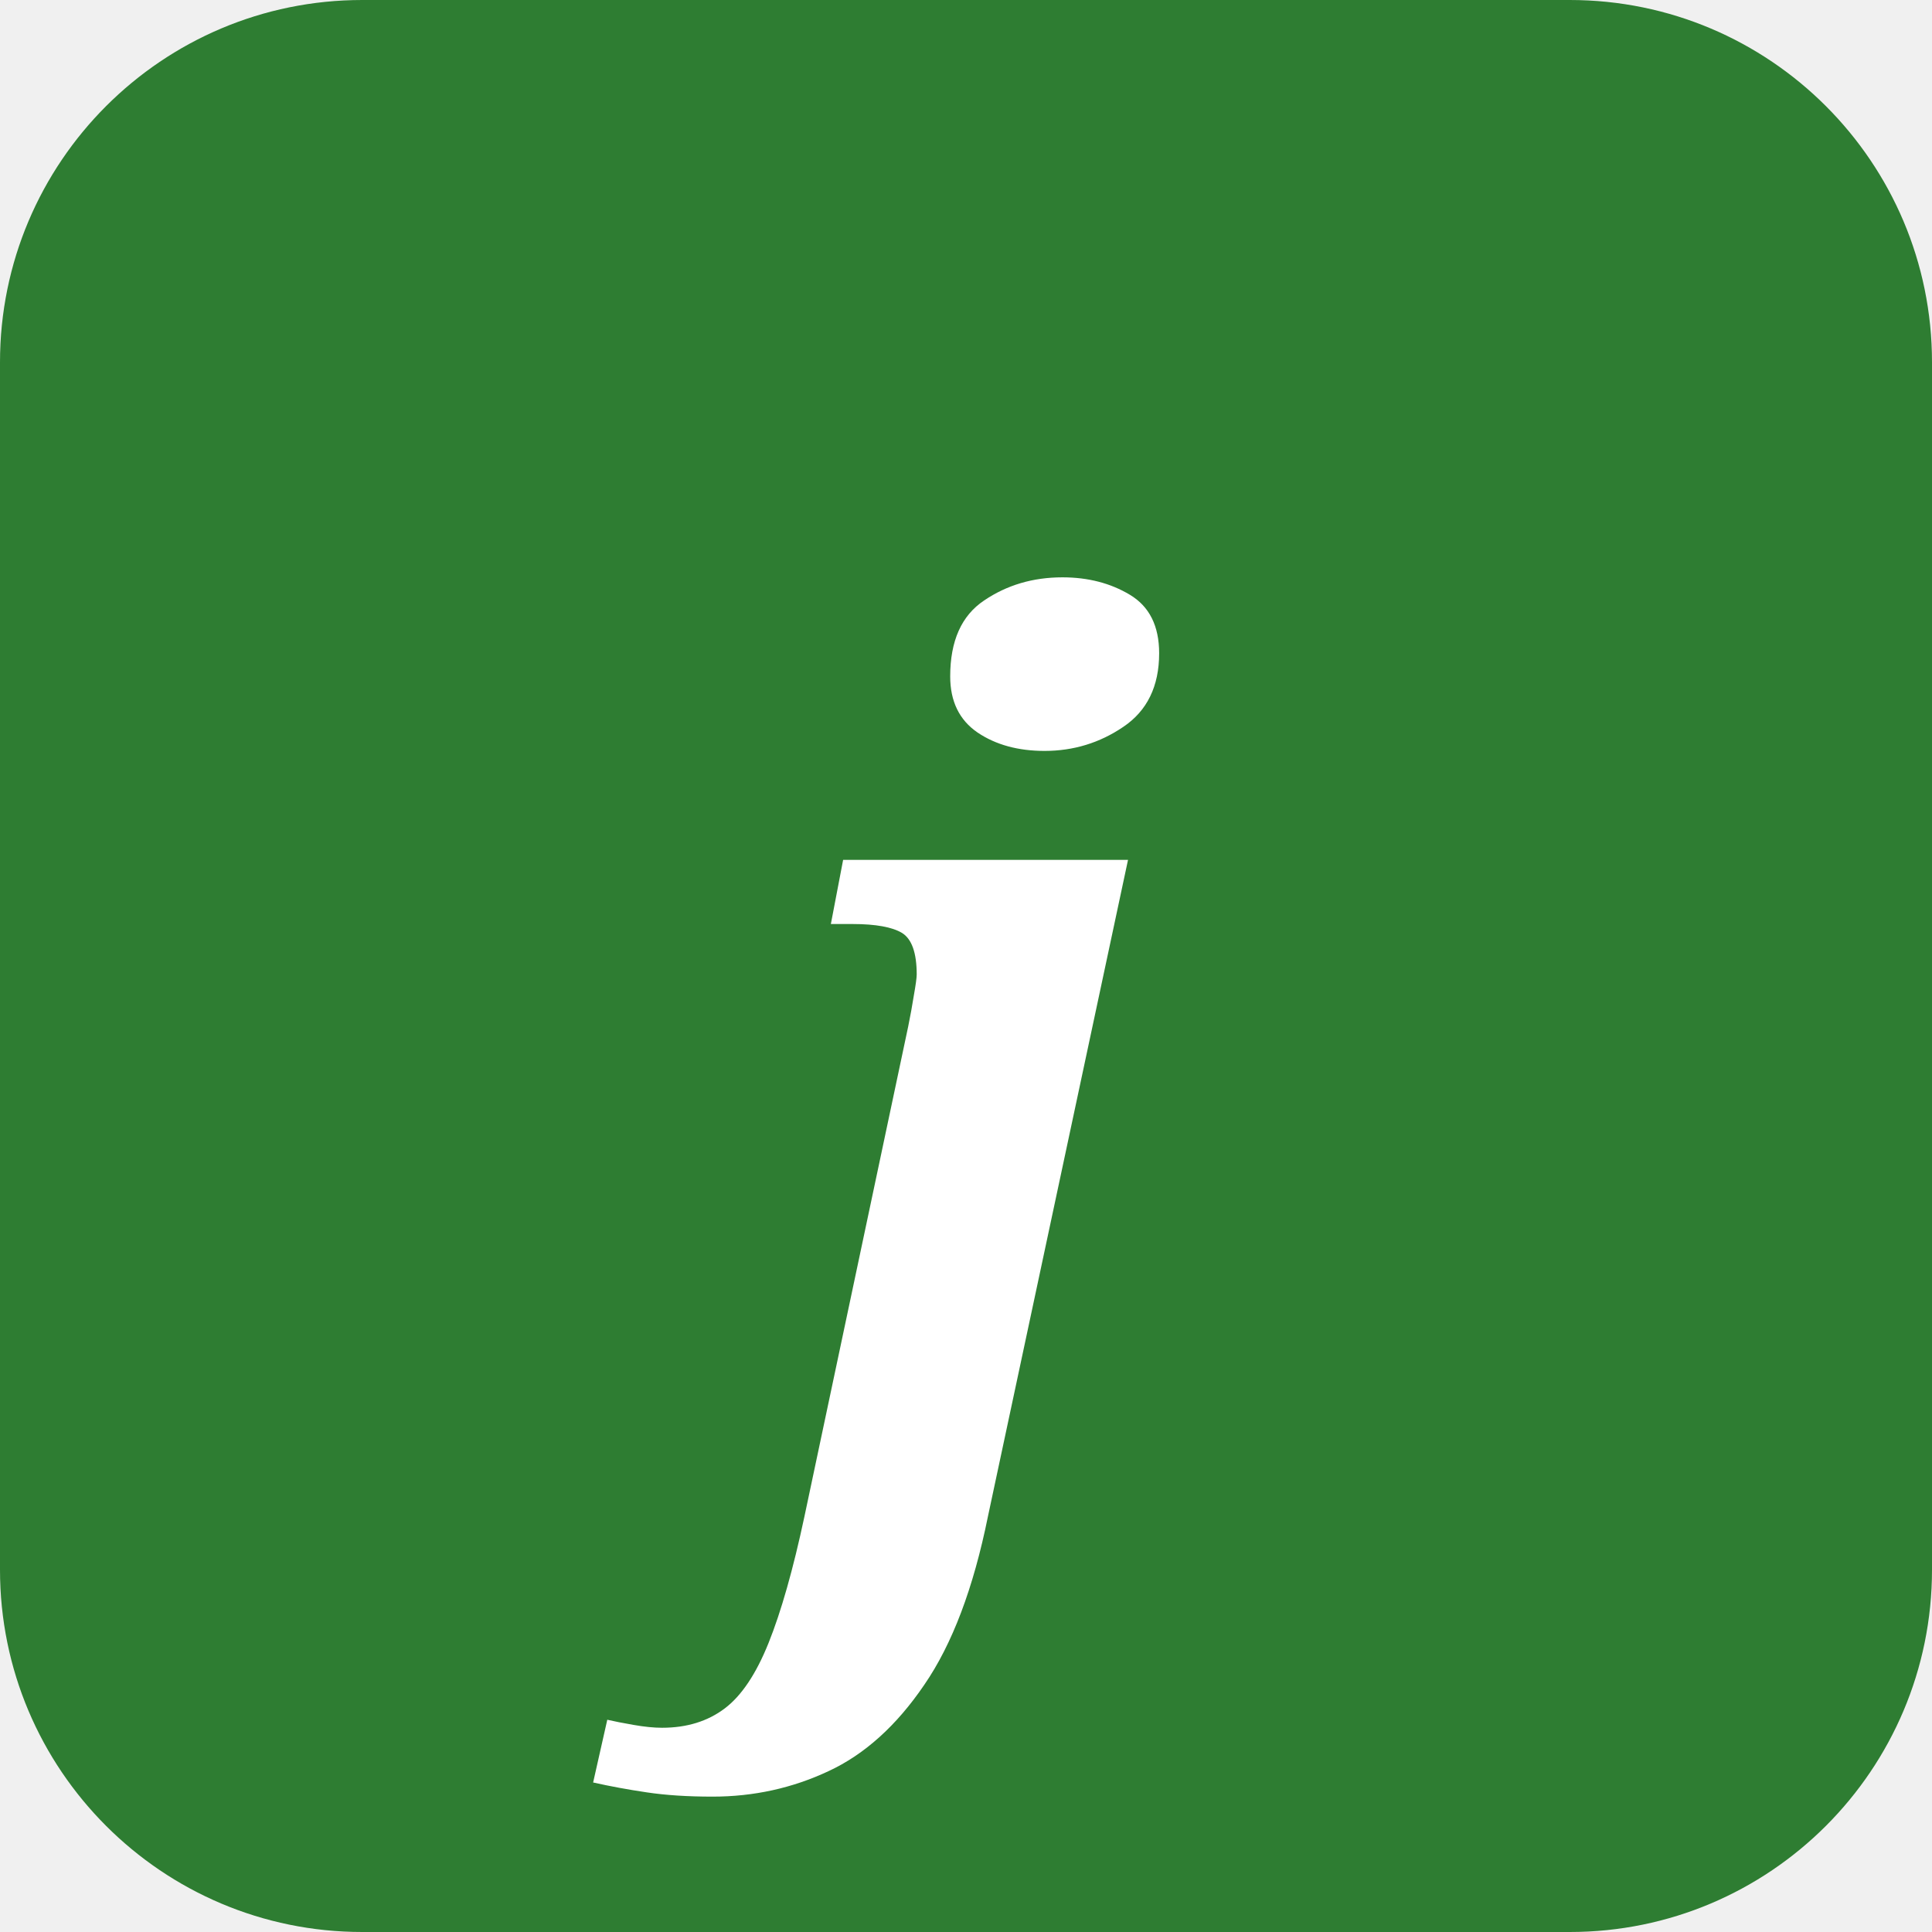
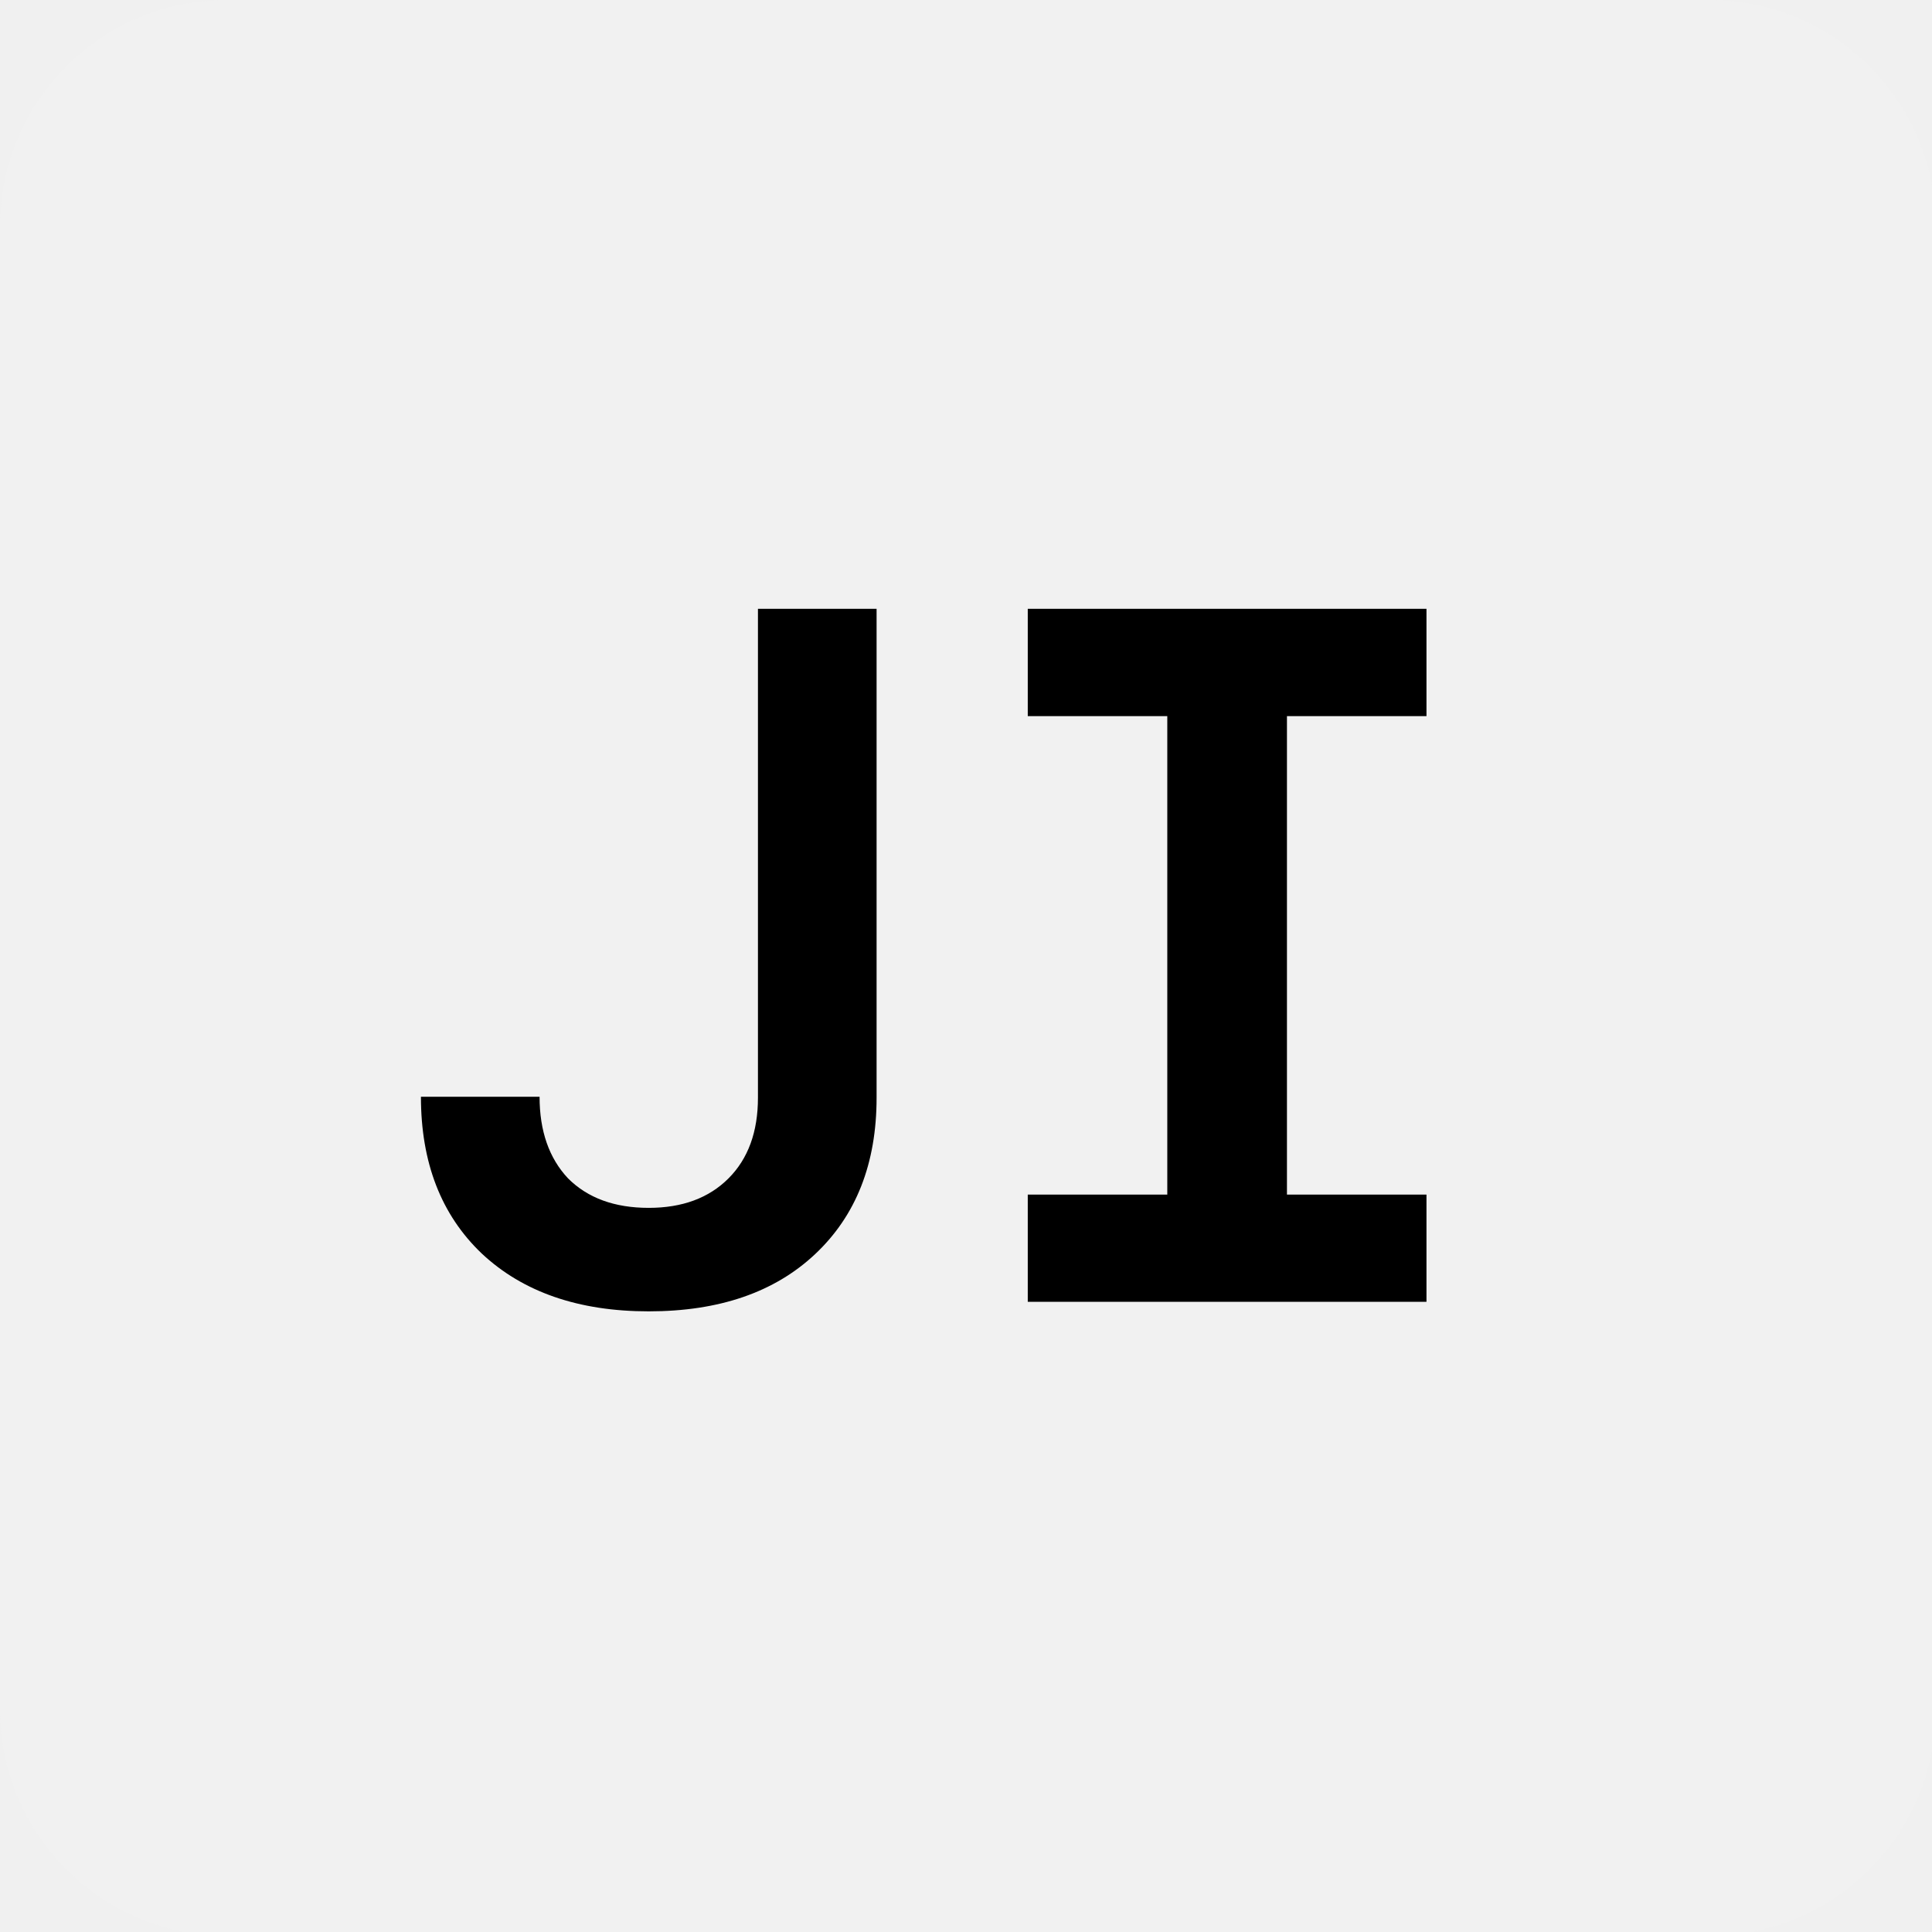
- <svg xmlns="http://www.w3.org/2000/svg" viewBox="0 0 64 64" role="img" aria-label="jalols.page">
-   <rect width="64" height="64" rx="12" fill="#2e7d32" />
-   <text x="50%" y="50%" text-anchor="middle" dominant-baseline="central" dy="0.06em" font-family="Georgia, 'PT Serif', serif" font-style="italic" font-weight="700" font-size="40" fill="#fff">j</text>
+ <svg xmlns="http://www.w3.org/2000/svg" width="32" height="32" viewBox="0 0 32 32" fill="none">
+   <g clip-path="url(#clip0_3_20)">
+     <g clip-path="url(#clip1_3_20)">
+       <rect width="32.062" height="32.062" rx="3.75" fill="#F1F1F1" />
+       <path d="M10.745 21.72C9.582 21.72 8.659 21.4 7.978 20.761C7.307 20.121 6.972 19.256 6.972 18.166H8.937C8.937 18.732 9.094 19.183 9.409 19.518C9.734 19.843 10.179 20.006 10.745 20.006C11.301 20.006 11.741 19.843 12.066 19.518C12.391 19.193 12.554 18.748 12.554 18.182V10.084H14.519V18.182C14.519 19.272 14.179 20.137 13.497 20.776C12.826 21.405 11.909 21.72 10.745 21.72ZM17.023 21.562V19.786H19.334V11.861H17.023V10.084H23.627V11.861H21.316V19.786H23.627V21.562H17.023Z" fill="black" />
+     </g>
+   </g>
+   <defs>
+     <clipPath id="clip0_3_20">
+       <rect width="32" height="32" fill="white" />
+     </clipPath>
+     <clipPath id="clip1_3_20">
+       <rect width="32" height="32" fill="white" />
+     </clipPath>
+   </defs>
</svg>
